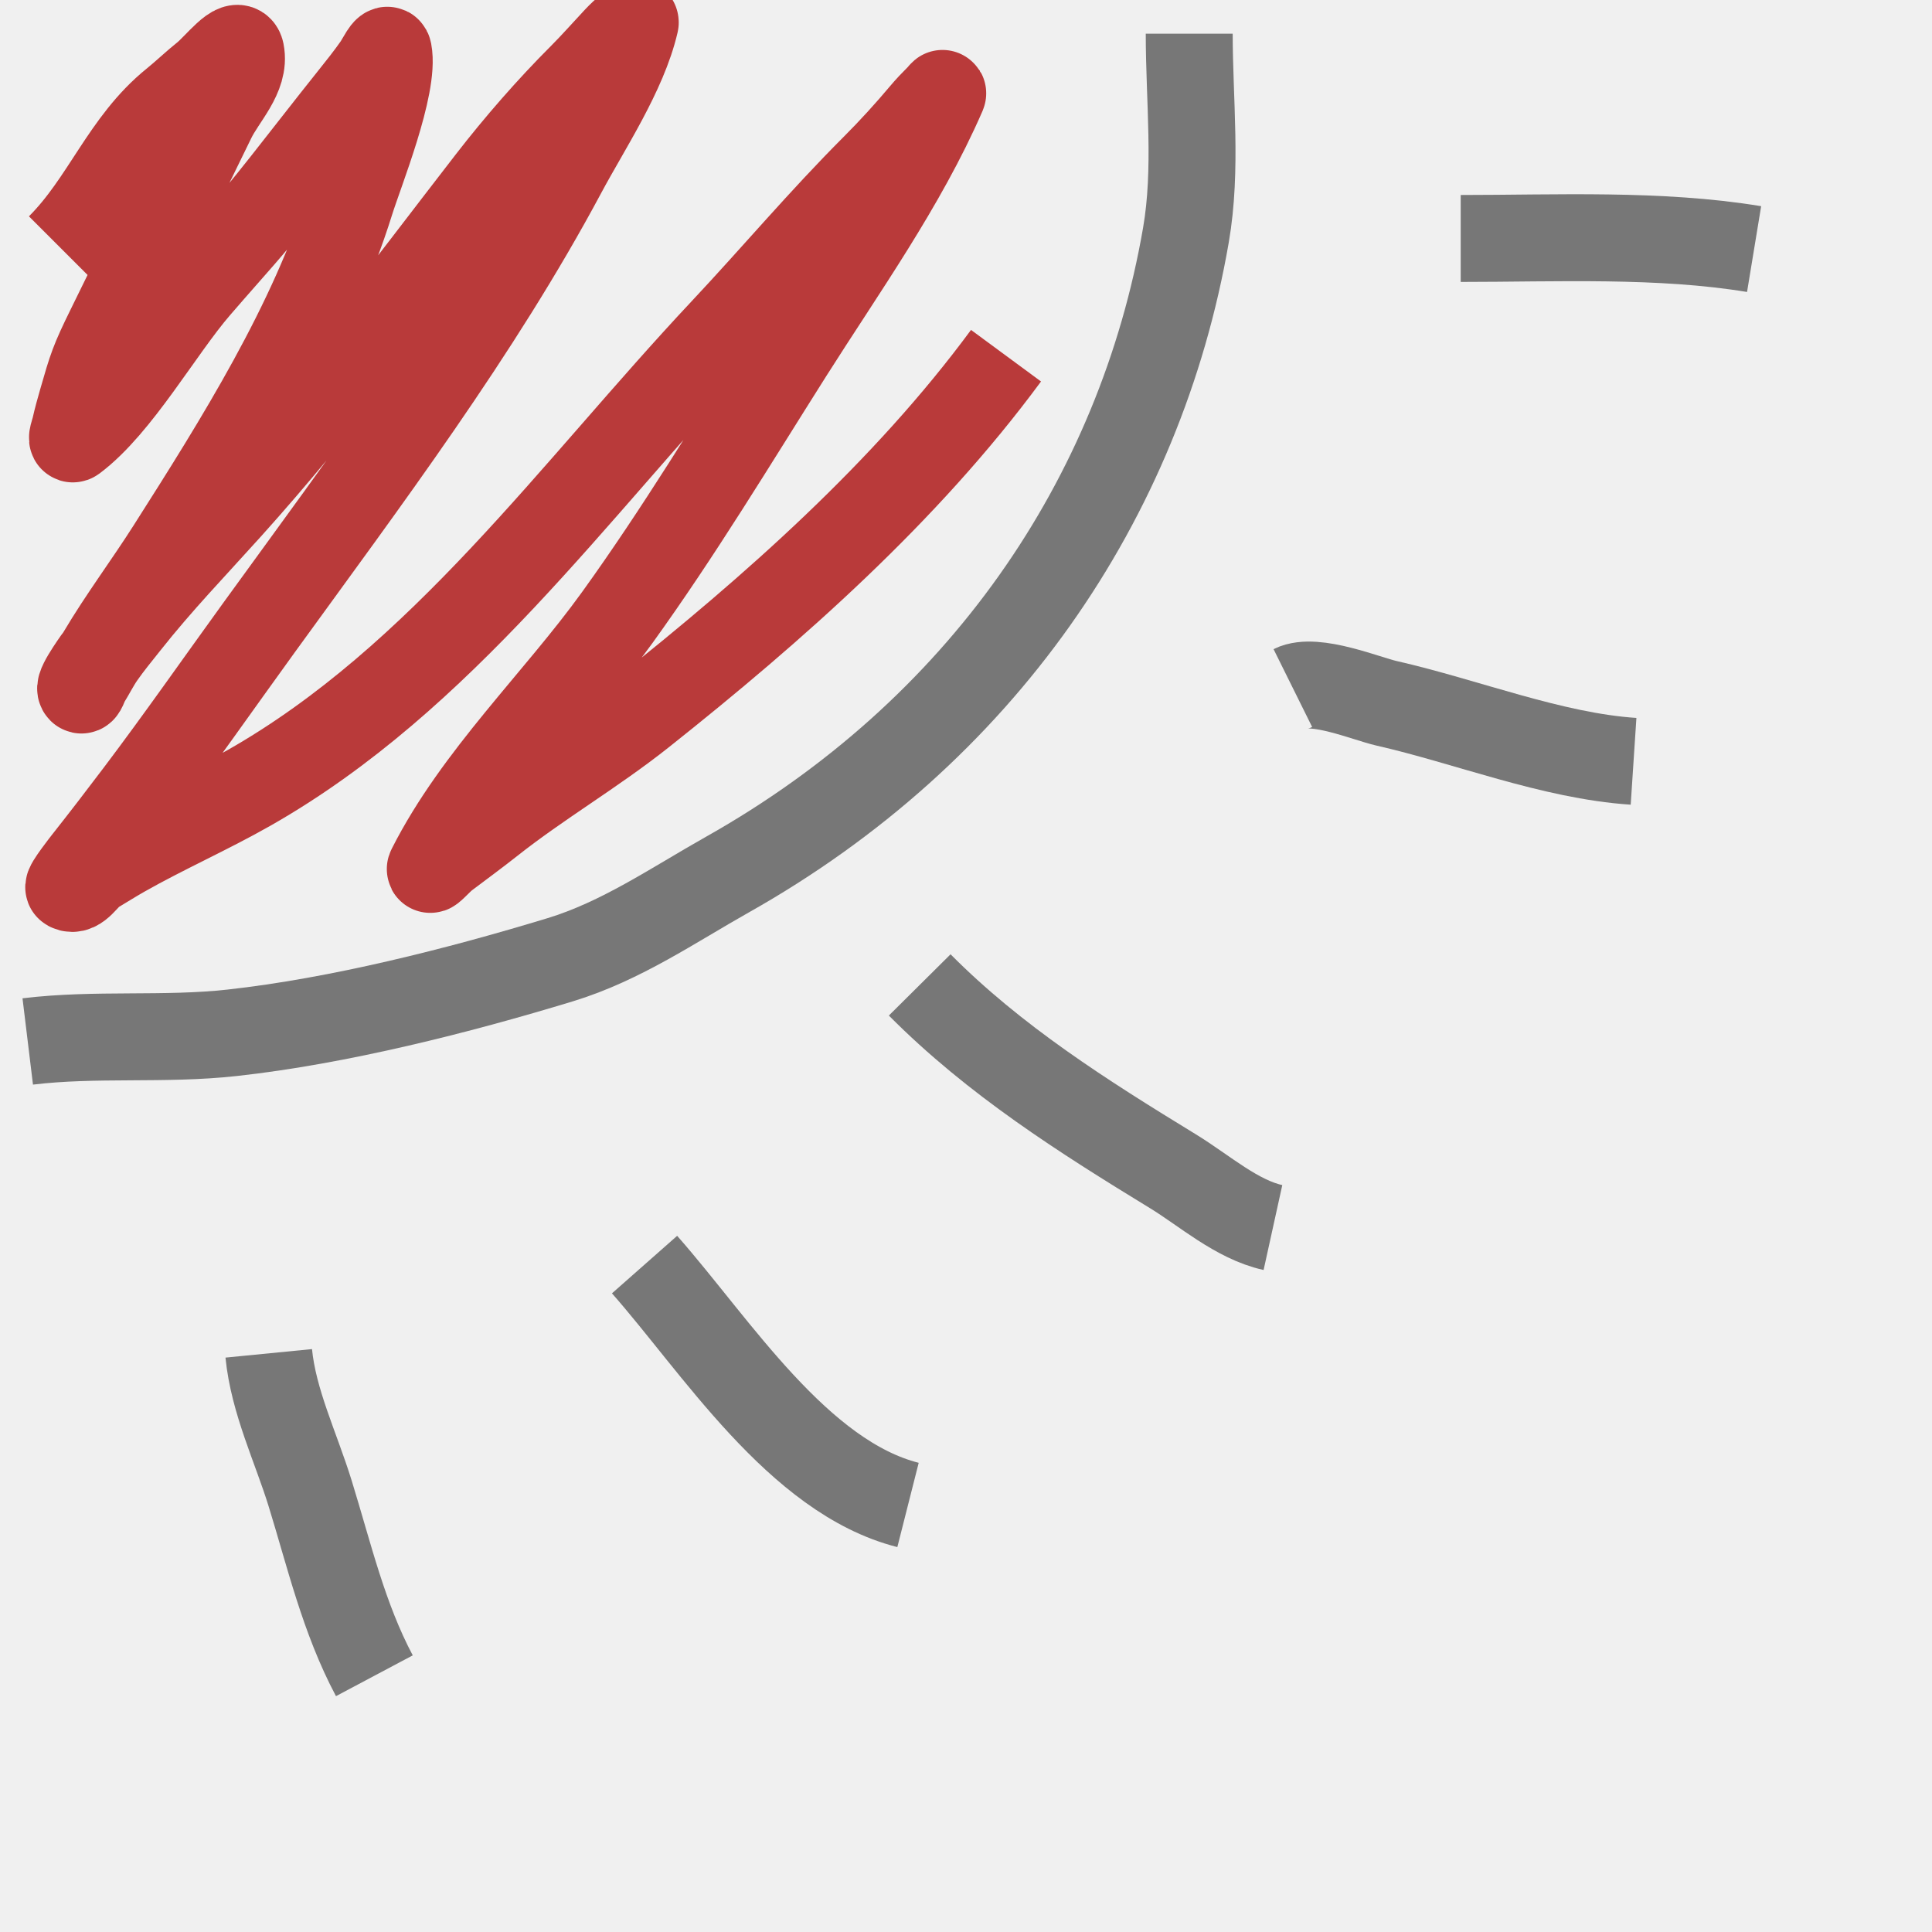
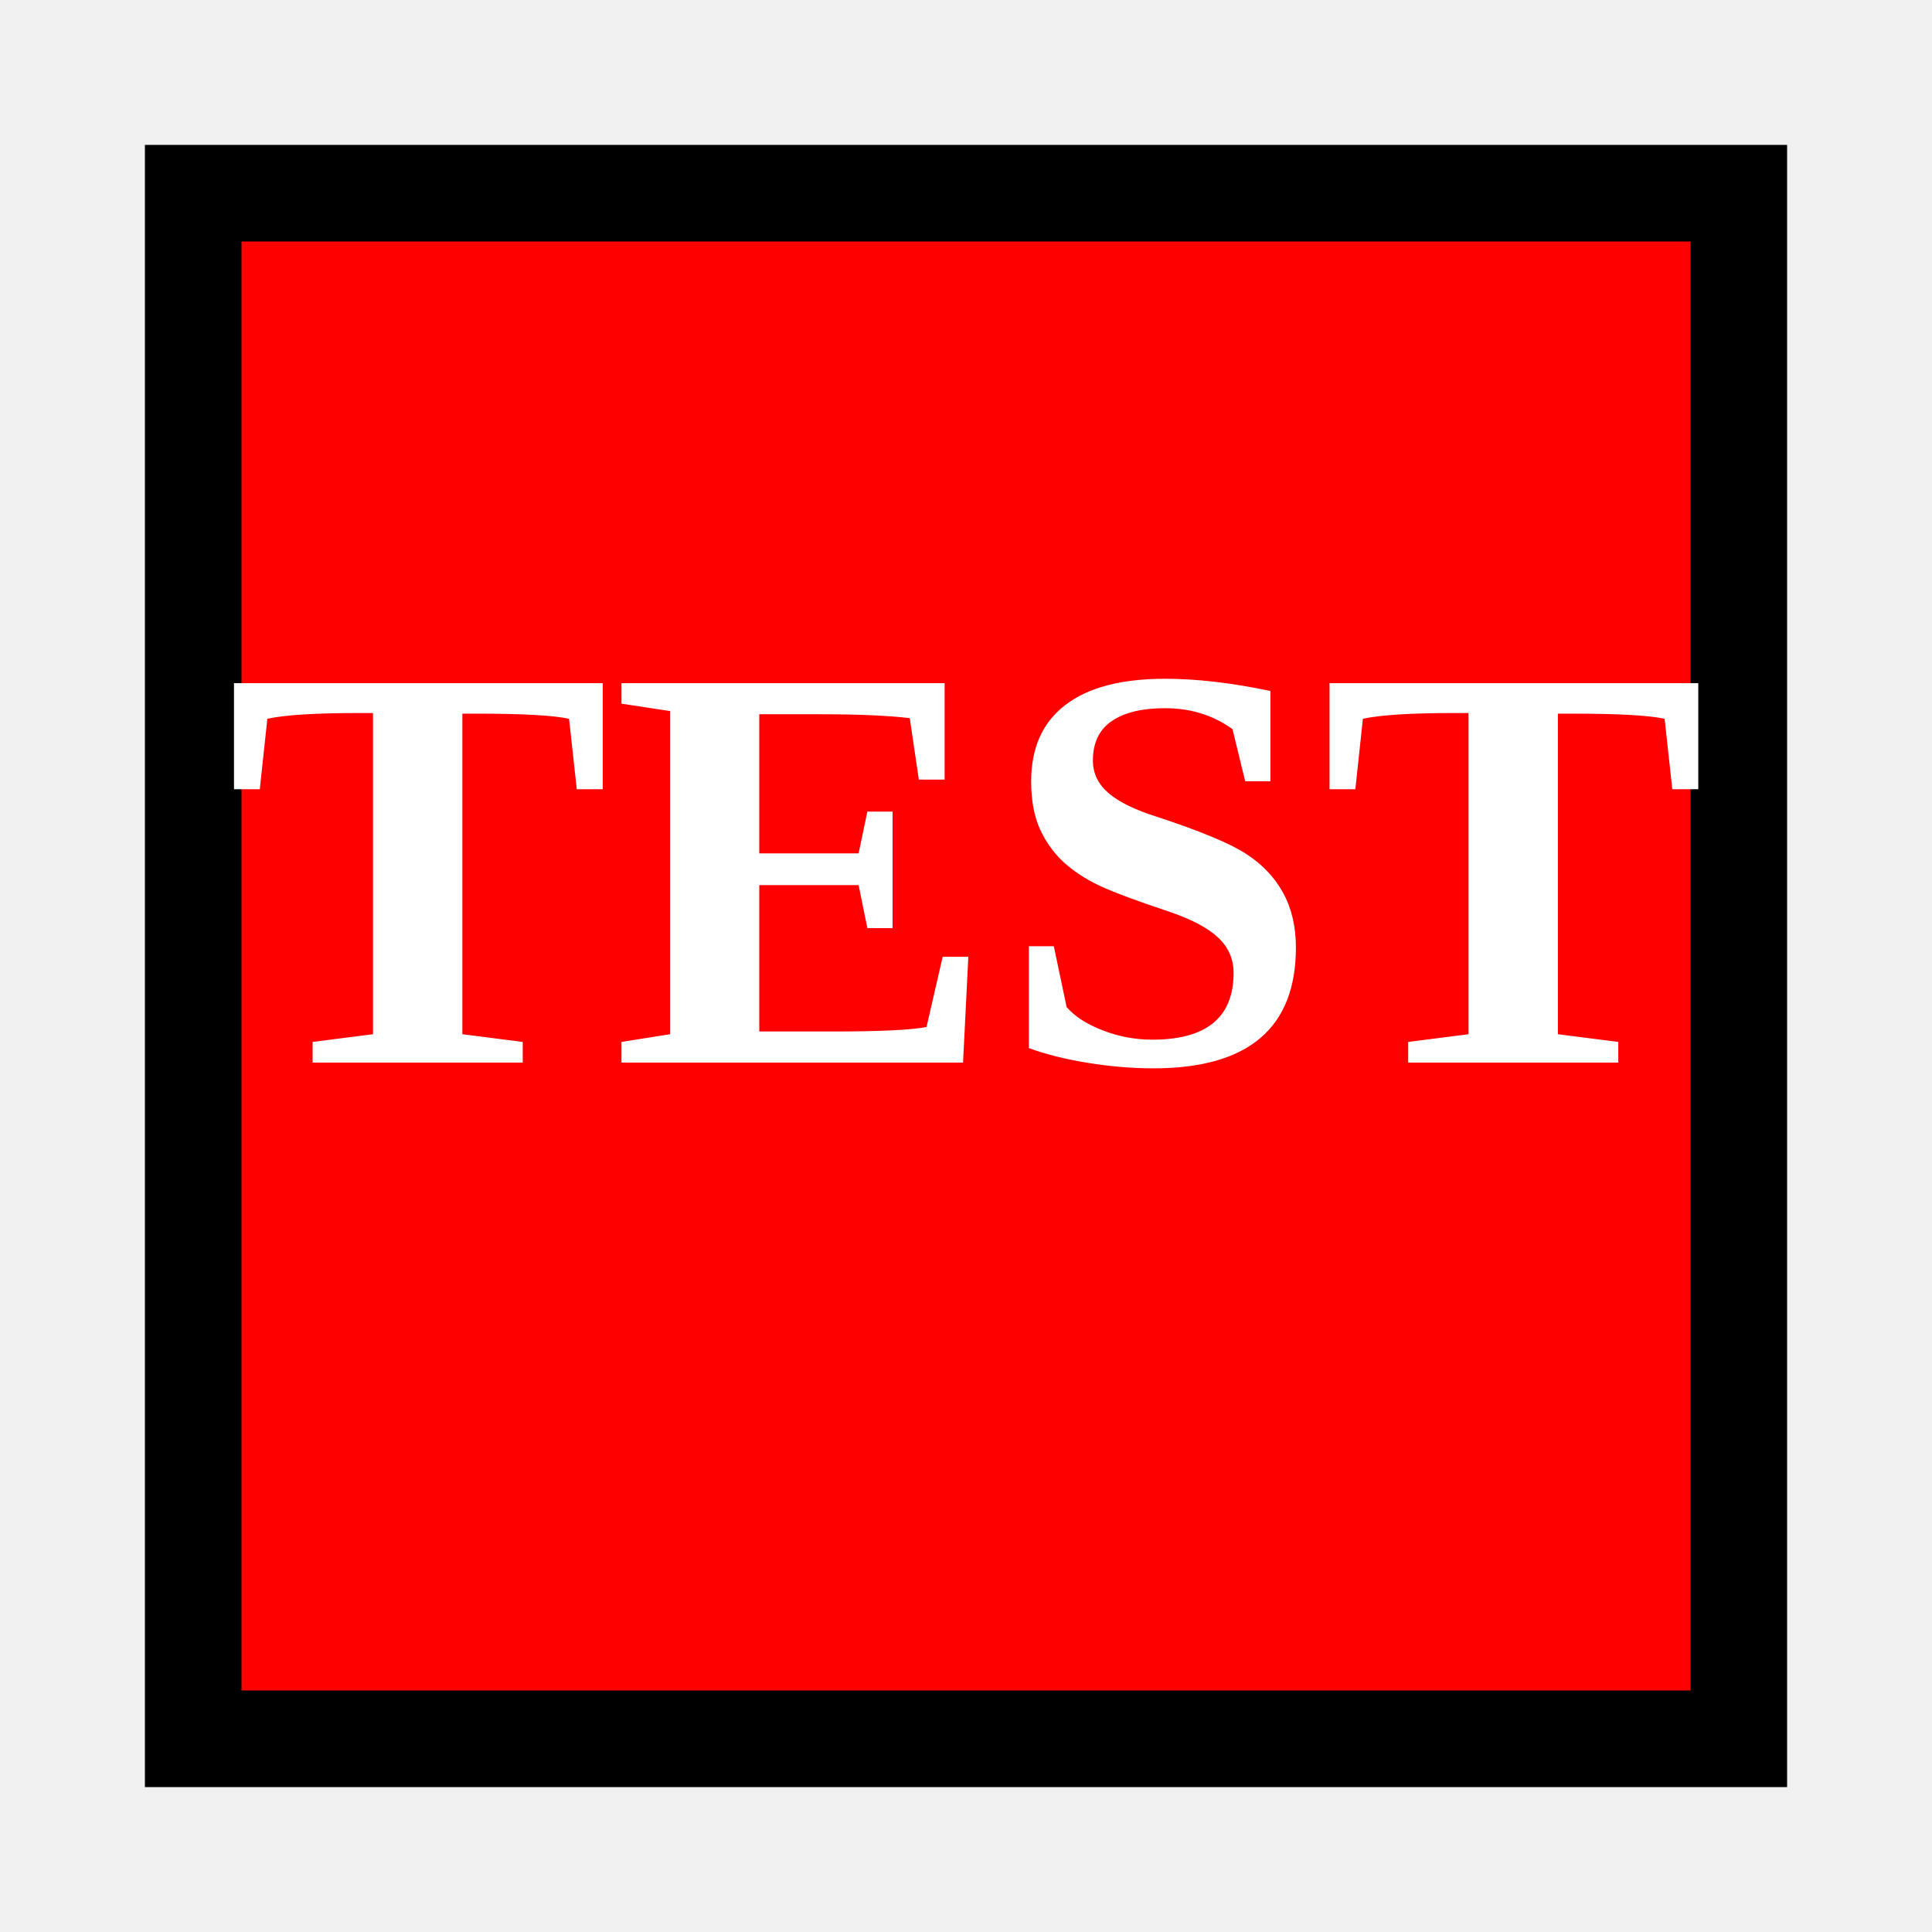
- <svg xmlns="http://www.w3.org/2000/svg" viewBox="0 0 200 200" text-rendering="geometricPrecision" shape-rendering="geometricPrecision" fill="none" stroke-width="9">
-   <path fill="none" stroke="#777777" stroke-width="9" d="M123.108,3.489C123.108,10.39,123.95,17.493,122.767,24.334C118.033,51.726,101.538,75.763,75.286,90.546C69.711,93.685,64.301,97.434,57.984,99.355C47.419,102.569,35.072,105.696,24.029,106.915C16.981,107.692,9.893,106.959,2.872,107.811" />
-   <path fill="none" stroke="#777777" d="M27.82,140.098C28.311,145.091,30.64,149.849,32.106,154.598C34.095,161.041,35.583,167.504,38.754,173.474" />
-   <path fill="none" stroke="#777777" d="M95.208,101.958C102.956,109.761,112.109,115.557,121.429,121.253C124.671,123.234,128.027,126.249,131.775,127.074" />
-   <path fill="none" stroke="#777777" d="M133.836,71.229C136.111,70.101,141.477,72.337,143.511,72.8C151.813,74.686,160.667,78.255,169.105,78.81" />
-   <path fill="none" stroke="#777777" d="M151.211,24.685C161.134,24.685,171.776,24.17,181.584,25.784" />
-   <path fill="none" stroke="#777777" d="M66.724,130.909C74.118,139.288,82.63,152.911,93.998,155.792" />
-   <path fill="none" stroke="#b93a3a" d="M6.179,25.577C10.898,20.858,12.864,14.761,18.033,10.584C19.13,9.697,20.144,8.712,21.246,7.832C22.397,6.912,24.646,3.946,24.932,5.392C25.419,7.856,23.067,10.062,21.97,12.322C18.461,19.546,14.93,26.741,11.385,33.948C9.664,37.447,9.488,38.049,8.485,41.543C8.228,42.44,7.975,43.339,7.771,44.249C7.686,44.628,7.307,45.637,7.618,45.404C12.224,41.951,16.577,34.123,20.396,29.699C24.664,24.756,25.37,24.184,29.468,19.003C31.808,16.045,34.103,13.066,36.46,10.121C37.347,9.013,38.178,7.969,38.992,6.807C39.357,6.286,40.092,4.718,40.212,5.342C40.888,8.865,37.241,17.855,36.306,20.853C32.345,33.559,24.701,45.693,17.59,56.865C15.246,60.548,12.633,64.019,10.412,67.774C10.318,67.933,8.122,70.886,8.363,71.368C8.519,71.68,8.754,70.79,8.938,70.493C9.477,69.626,9.931,68.704,10.515,67.866C11.325,66.703,12.232,65.61,13.112,64.498C16.473,60.249,20.014,56.584,23.659,52.535C33.274,41.855,41.968,30.062,50.768,18.701C53.644,14.988,56.909,11.246,60.233,7.923C61.476,6.68,62.63,5.36,63.832,4.08C64.233,3.653,64.659,3.25,65.112,2.879C65.326,2.703,65.821,2.083,65.758,2.353C64.555,7.54,60.762,13.197,58.281,17.836C49.434,34.374,37.837,49.753,26.862,64.902C22.687,70.665,18.608,76.516,14.319,82.193C12.547,84.539,10.74,86.892,8.915,89.202C8.874,89.255,6.9,91.76,7.132,91.883C8.063,92.373,8.875,90.699,9.778,90.16C10.761,89.574,11.728,88.961,12.723,88.396C17.023,85.957,21.513,83.99,25.815,81.542C45.71,70.218,59.399,50.757,74.882,34.262C80.155,28.643,85.078,22.788,90.538,17.328C92.302,15.564,94.013,13.683,95.615,11.777C96.103,11.197,96.63,10.65,97.166,10.115C97.305,9.977,97.659,9.522,97.582,9.701C93.495,19.112,87.189,27.903,81.729,36.534C75.9,45.749,70.263,55.105,63.879,63.955C57.699,72.523,49.38,80.394,44.58,89.873C44.292,90.442,45.539,89.033,46.047,88.649C47.624,87.455,49.222,86.29,50.773,85.064C55.857,81.045,61.4,77.836,66.475,73.803C80.065,63.003,93.777,50.894,104.143,36.822" />
+ <svg xmlns="http://www.w3.org/2000/svg" viewBox="0 0 200 200">
+   <rect x="20" y="20" width="160" height="160" fill="red" stroke="black" stroke-width="10" />
+   <text x="100" y="110" text-anchor="middle" font-size="60" fill="white" font-weight="bold">TEST</text>
</svg>
